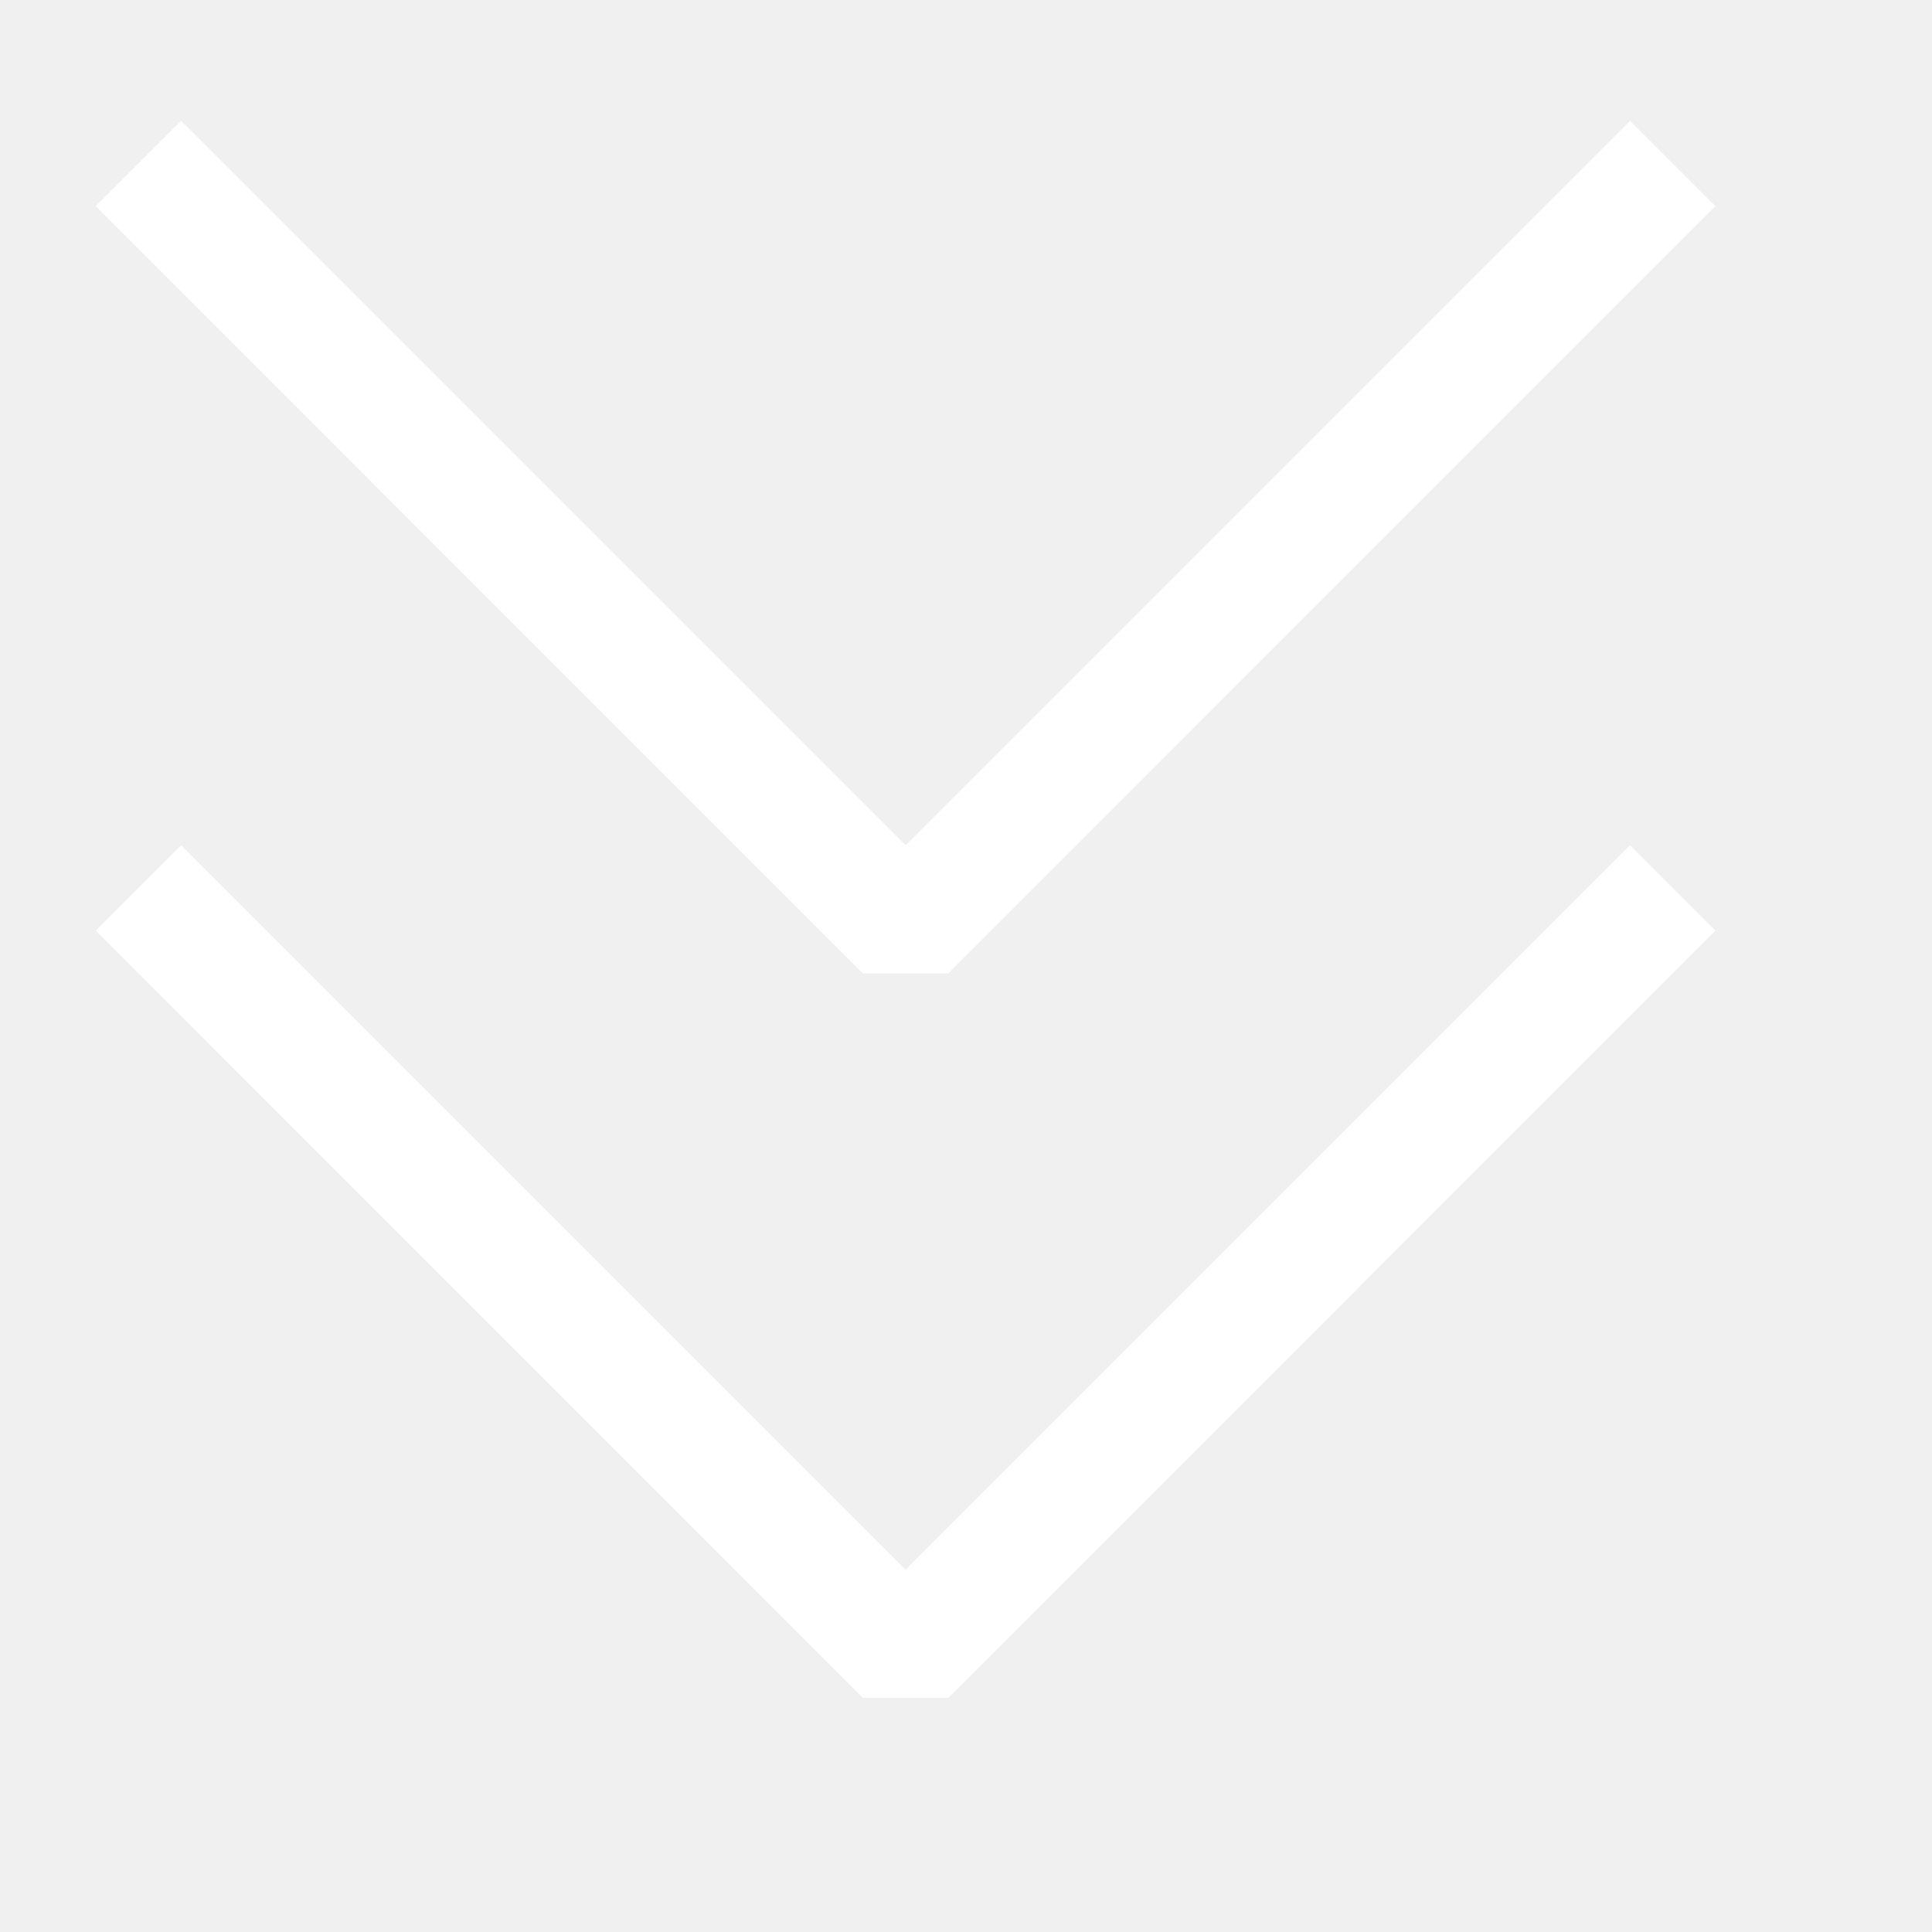
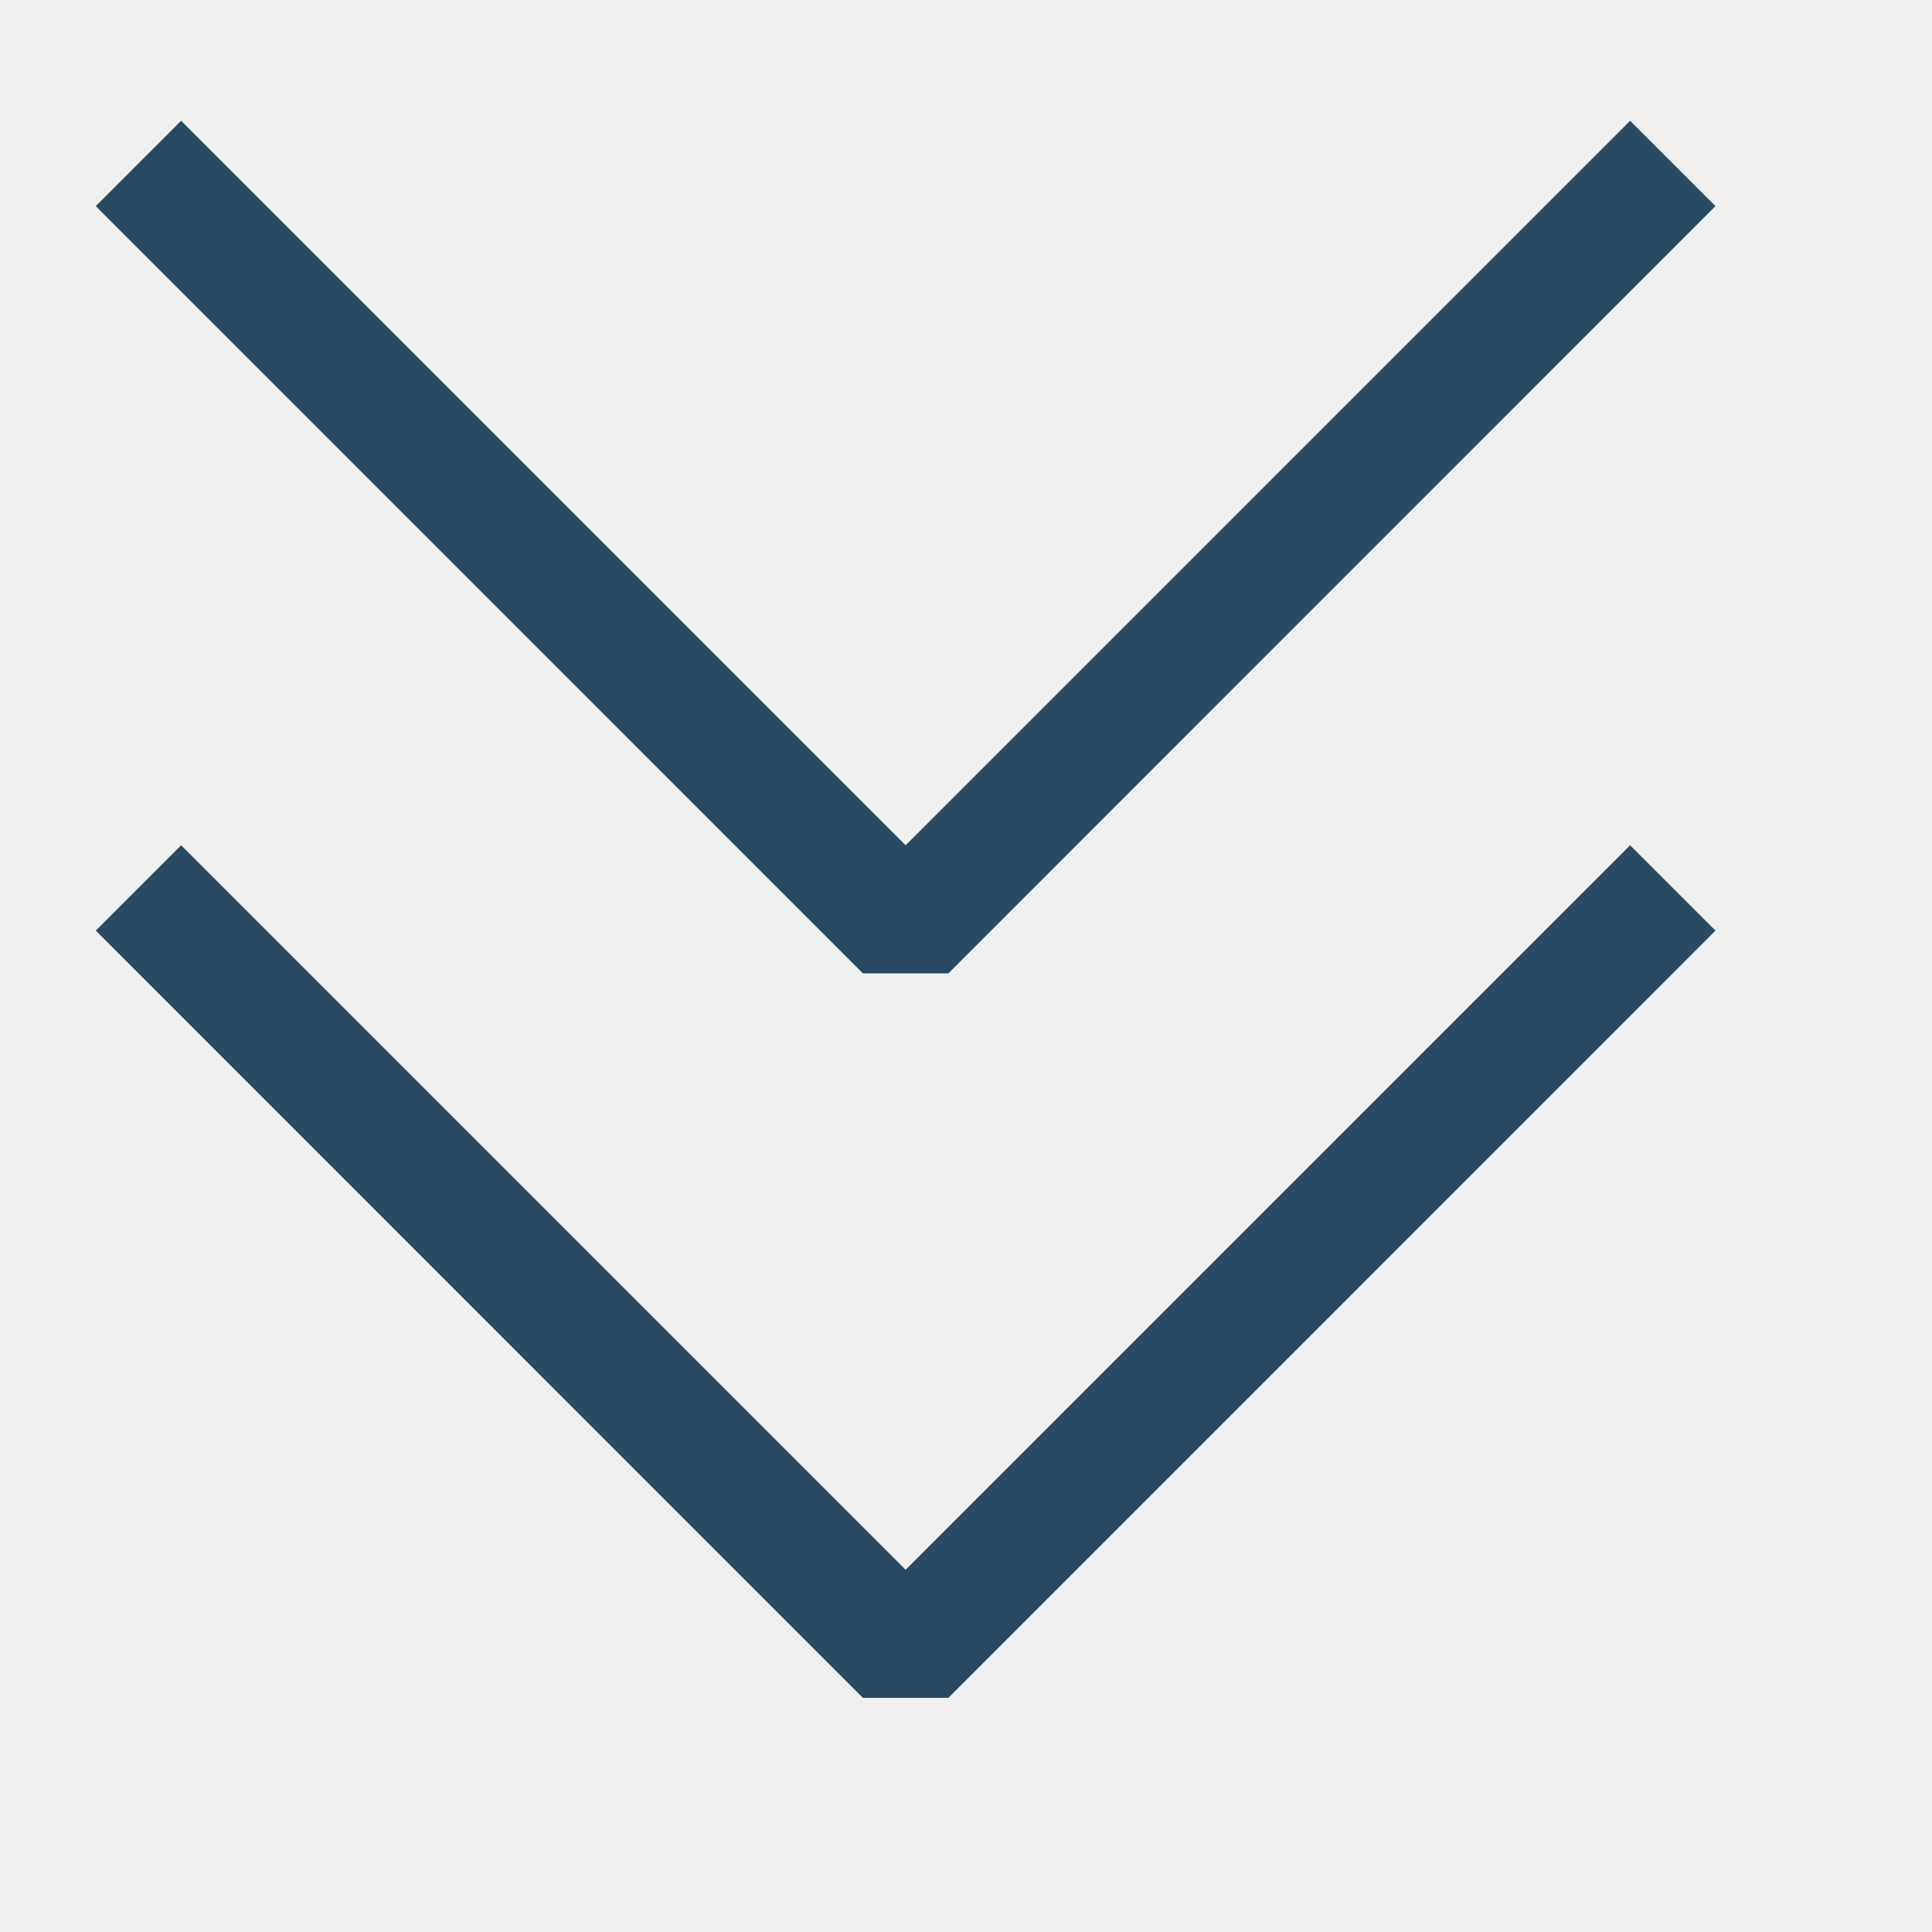
- <svg xmlns="http://www.w3.org/2000/svg" width="20px" height="20px" viewBox="0 0 16 16" fill="#ffffff">
+ <svg xmlns="http://www.w3.org/2000/svg" width="20px" height="20px" viewBox="0 0 16 16" fill="#284b63">
  <path fill-rule="evenodd" clip-rule="evenodd" d="M14.207 1.707L13.5 1l-6 6-6-6-.707.707 6.353 6.354h.708l6.353-6.354zm0 6L13.5 7l-6 6-6-6-.707.707 6.353 6.354h.708l6.353-6.354z" />
</svg>
